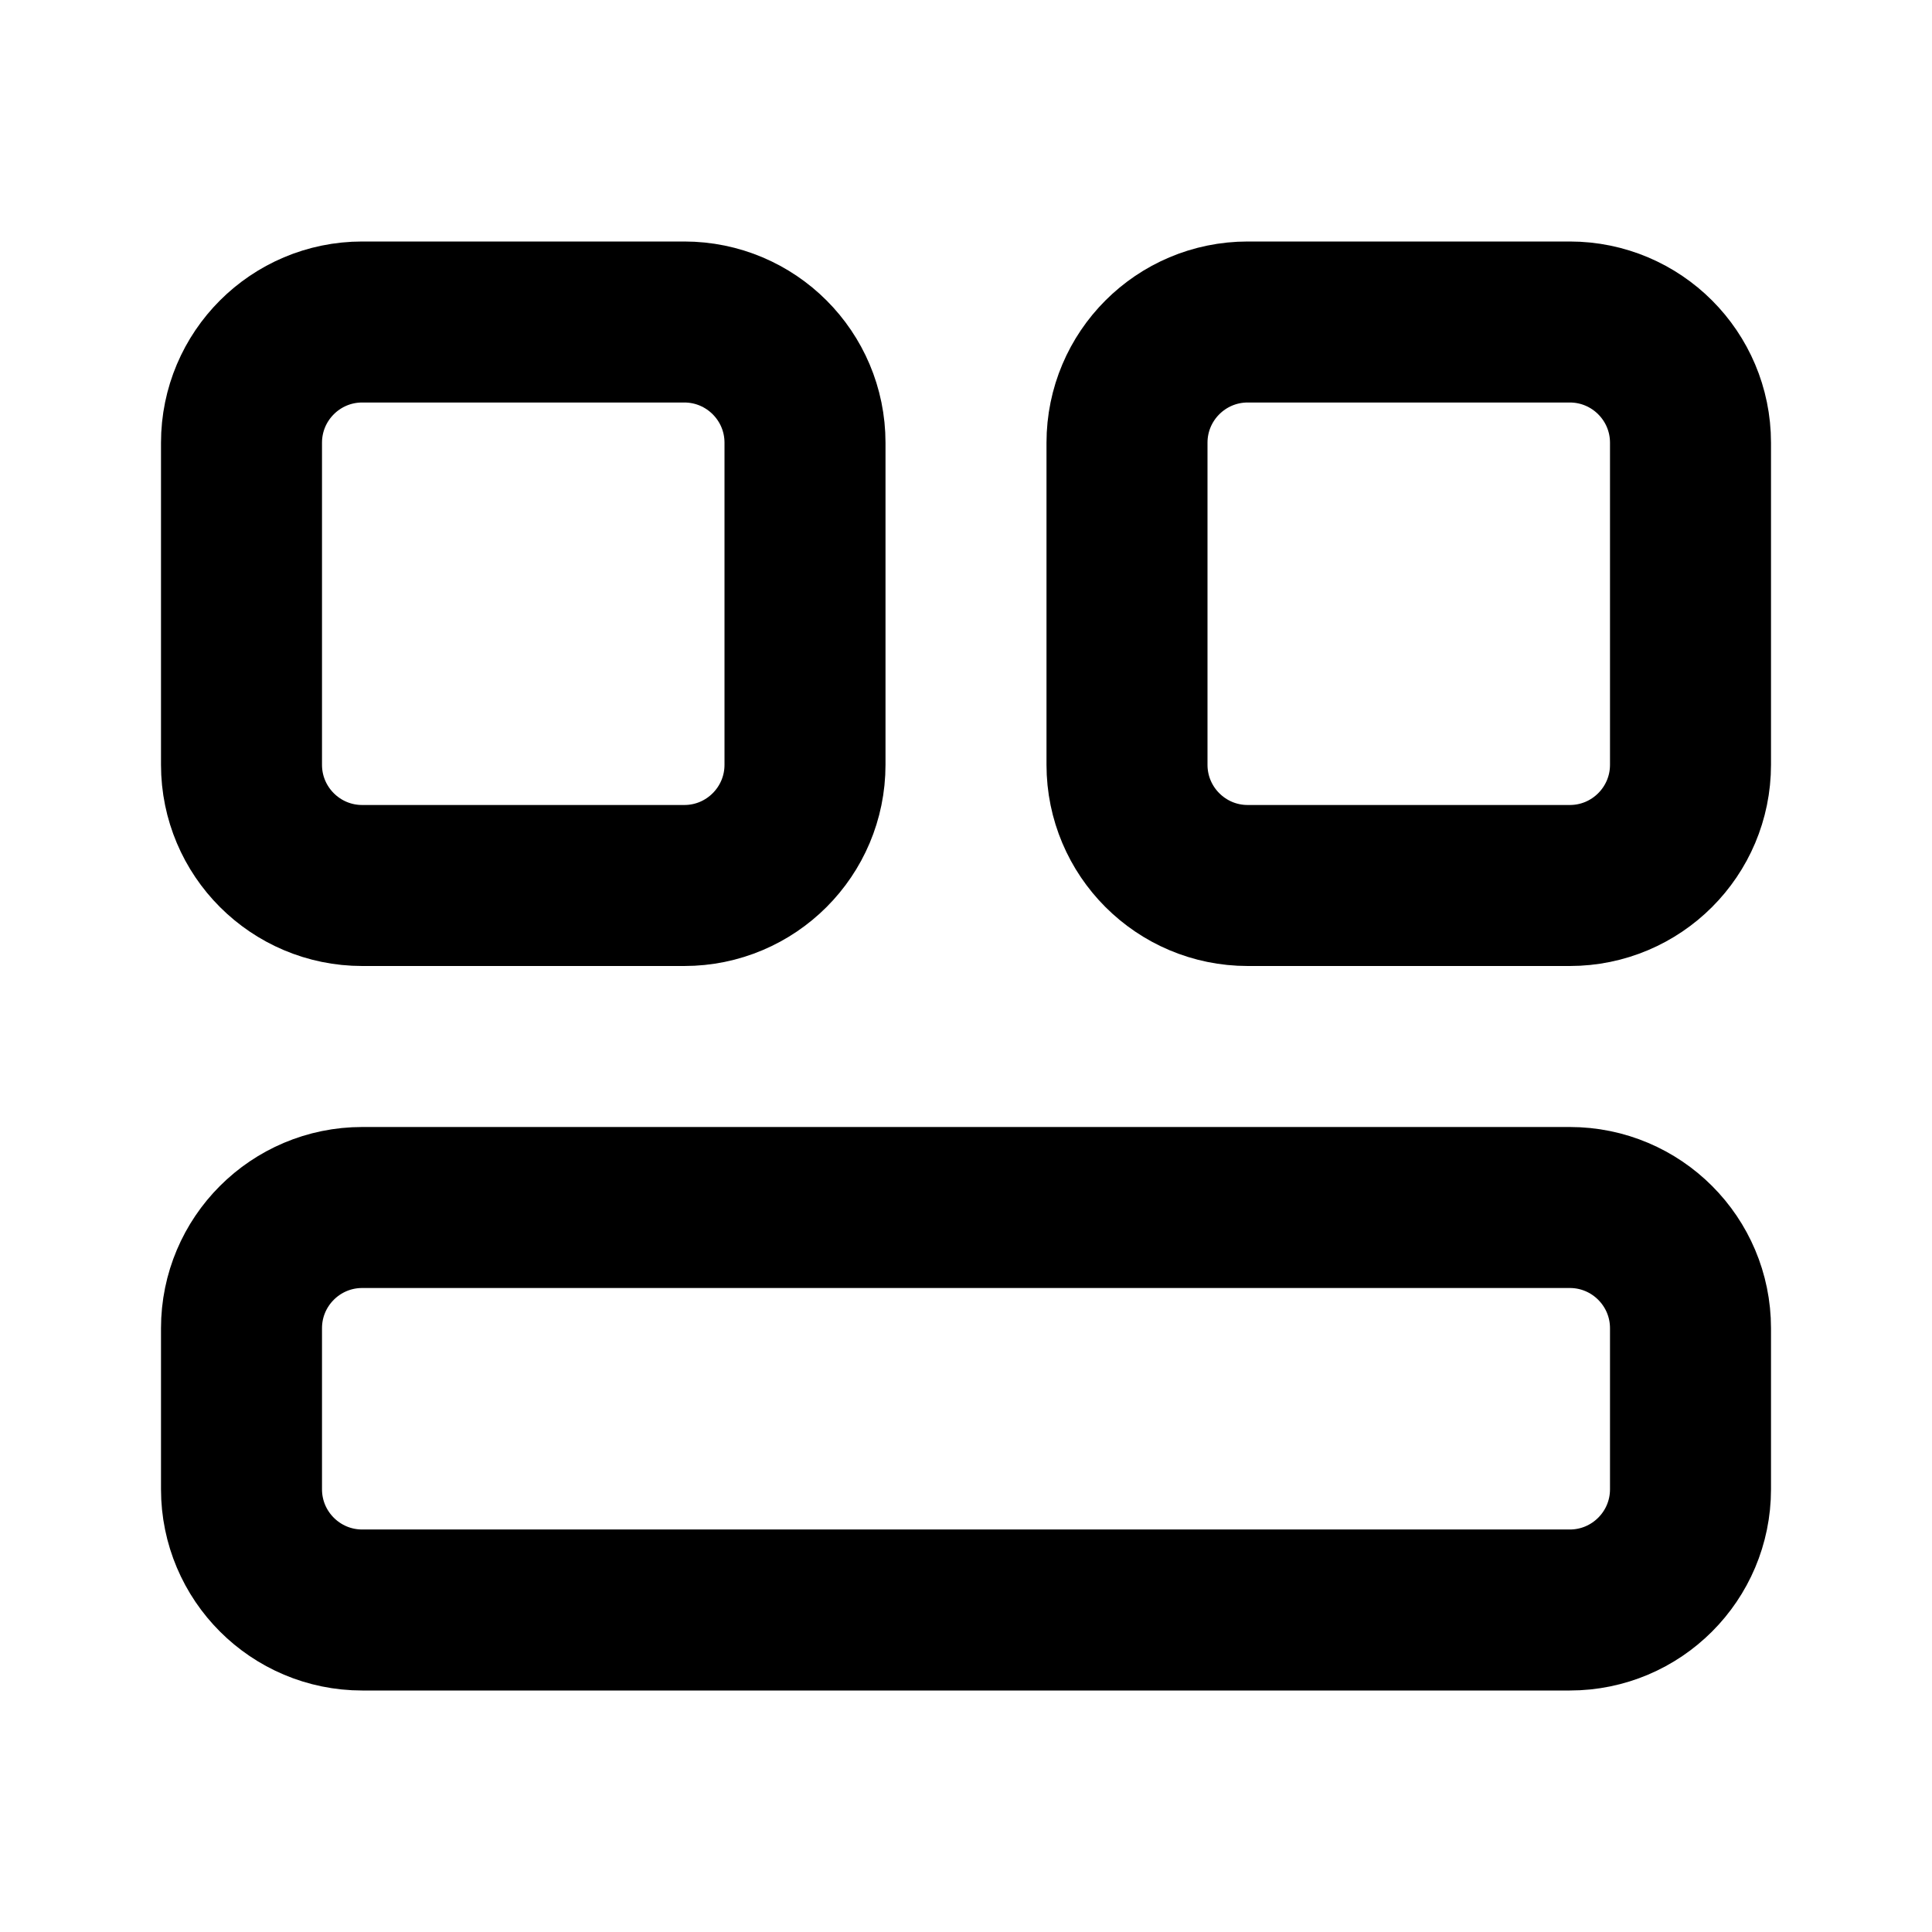
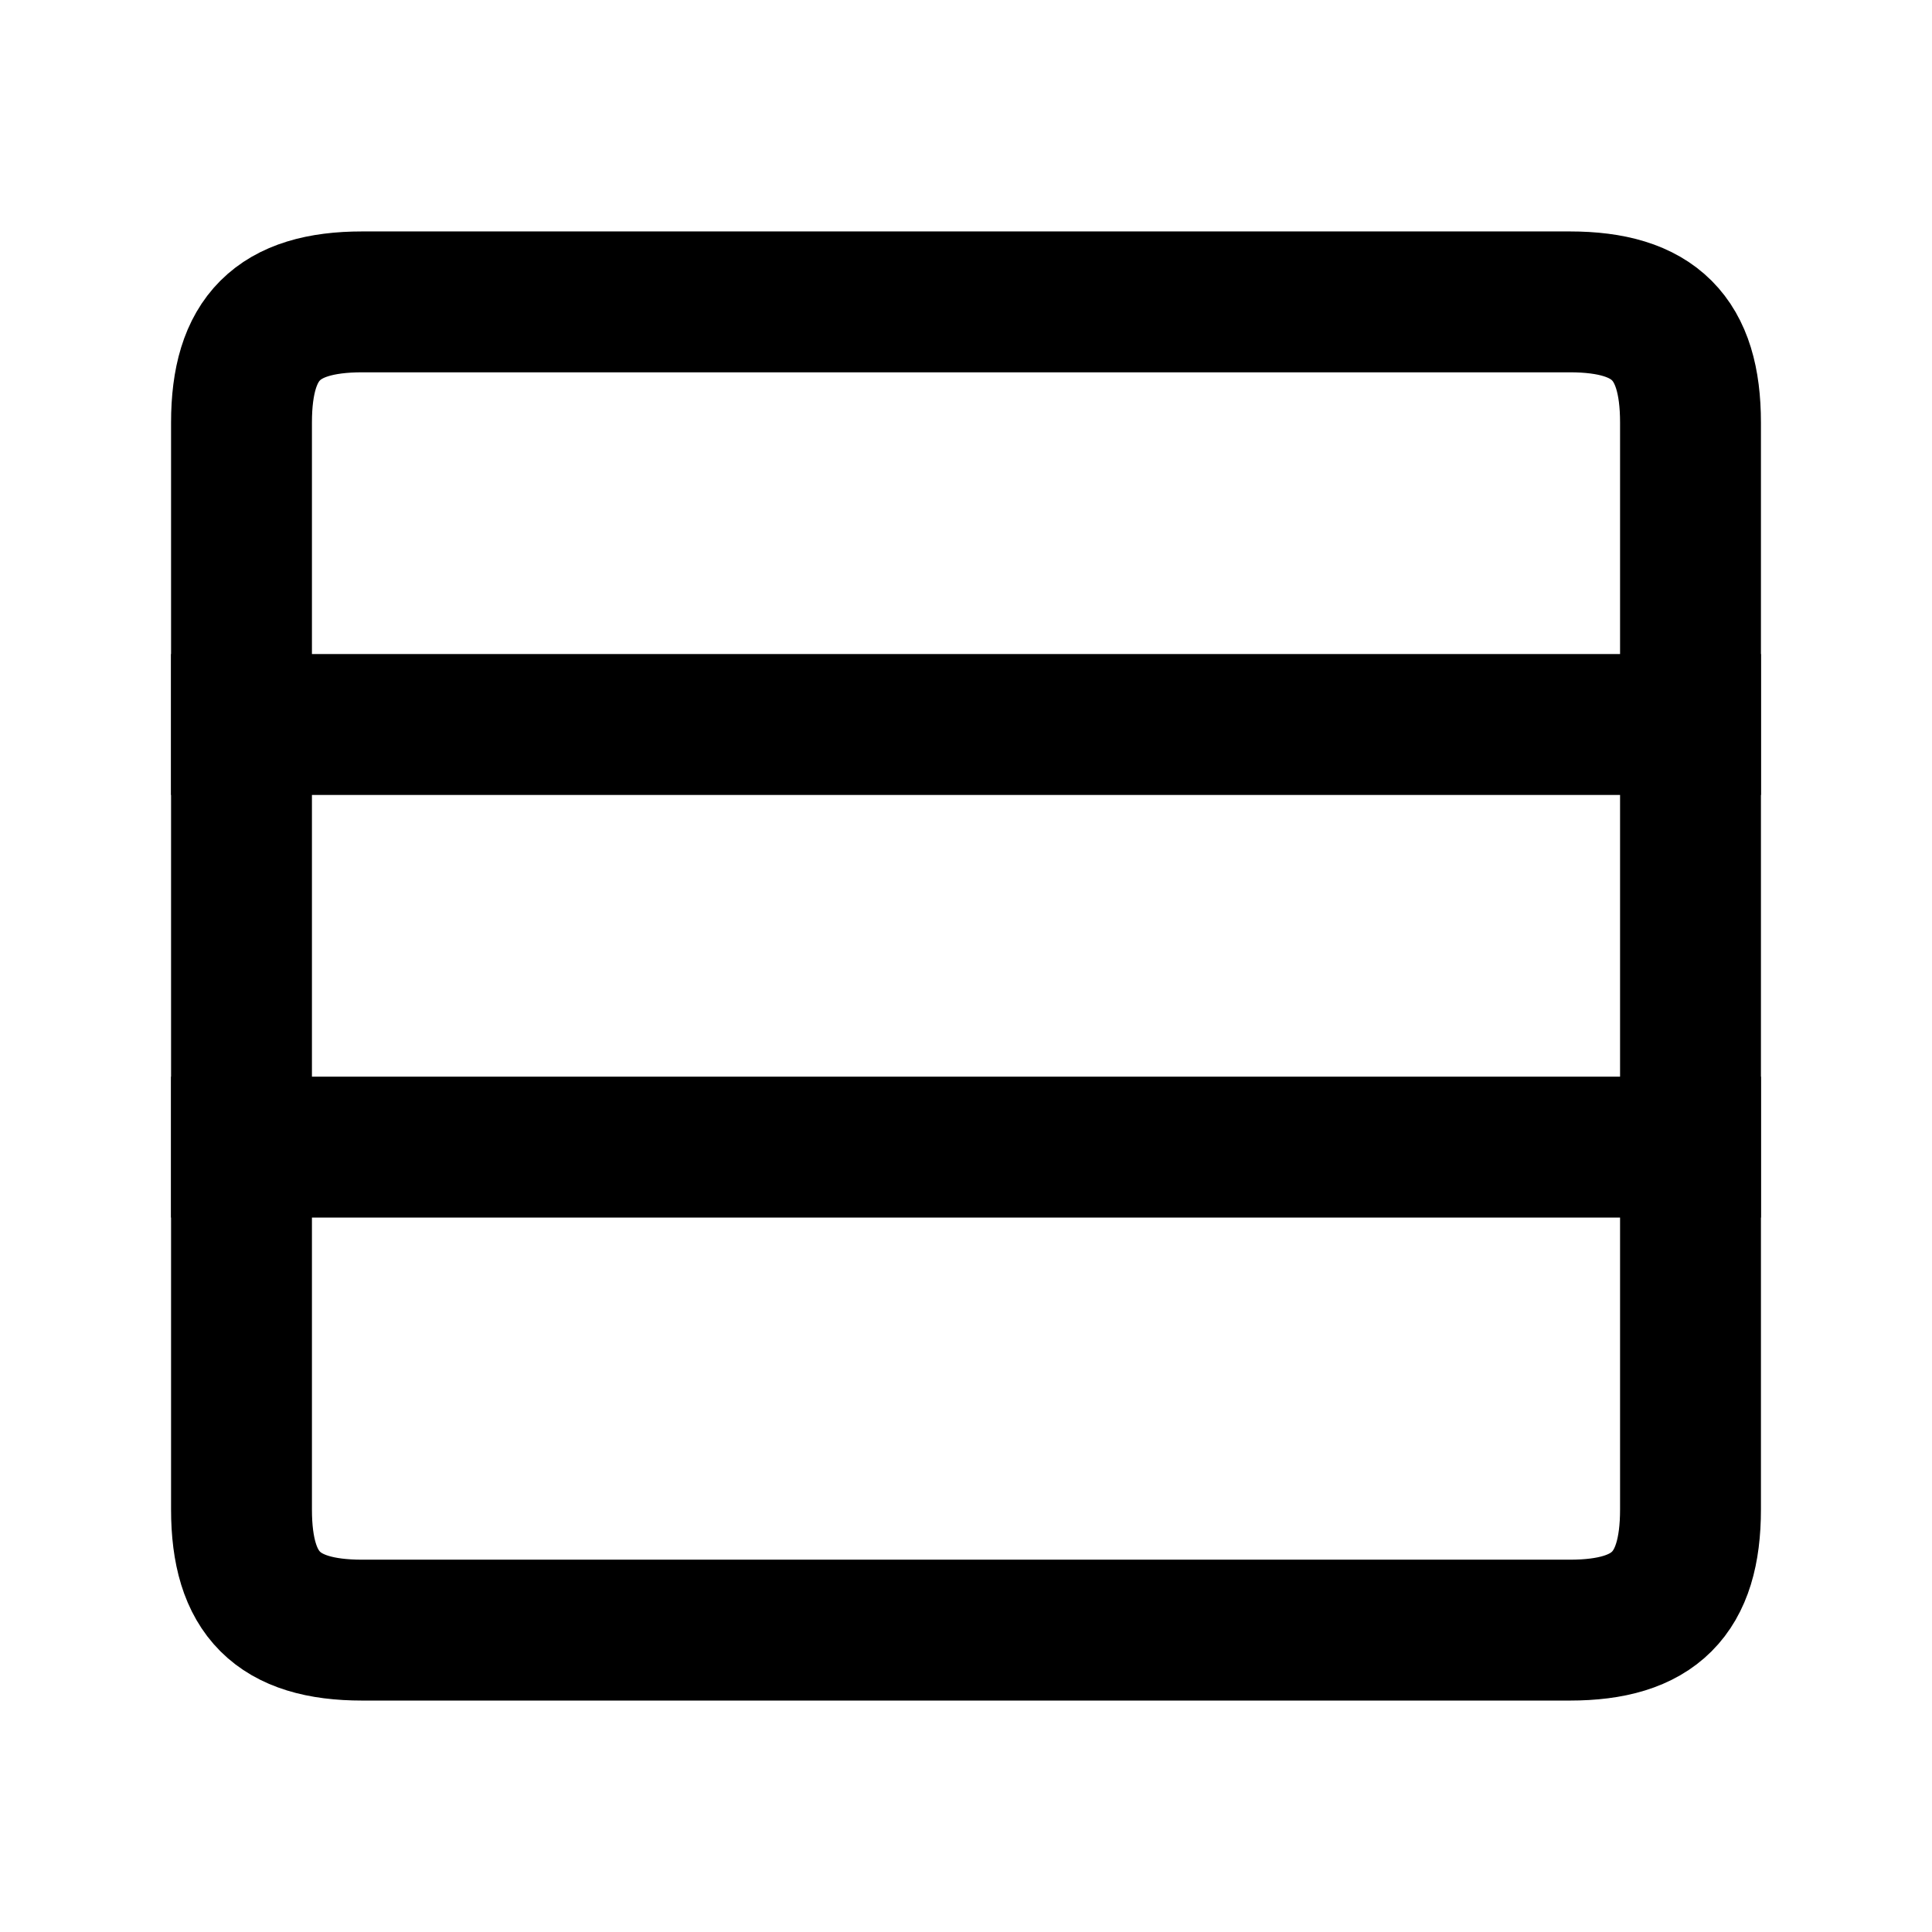
- <svg xmlns="http://www.w3.org/2000/svg" width="24" height="24" viewBox="0 0 24 24" fill="none" stroke="currentColor" stroke-width="2" stroke-linecap="round" stroke-linejoin="round">
-   <rect x="3" y="4" width="7" height="7" rx="1.5" />
-   <rect x="14" y="4" width="7" height="7" rx="1.5" />
-   <rect x="3" y="15" width="18" height="5" rx="1.5" />
+ <svg xmlns="http://www.w3.org/2000/svg" width="24" height="24" viewBox="0 0 24 24" fill="none" stroke="currentColor" stroke-width="1.75" stroke-linecap="square" stroke-linejoin="round">
+   <path d="M4.5 3.75L19.5 3.75C20.55 3.75 21 4.2 21 5.25L21 18.75C21 19.8 20.55 20.25 19.5 20.25L4.5 20.25C3.45 20.25 3 19.8 3 18.75L3 5.25C3 4.2 3.45 3.75 4.5 3.75Z" />
+   <path d="M3 9L21 9" />
+   <path d="M3 14.25L21 14.25" />
</svg>
